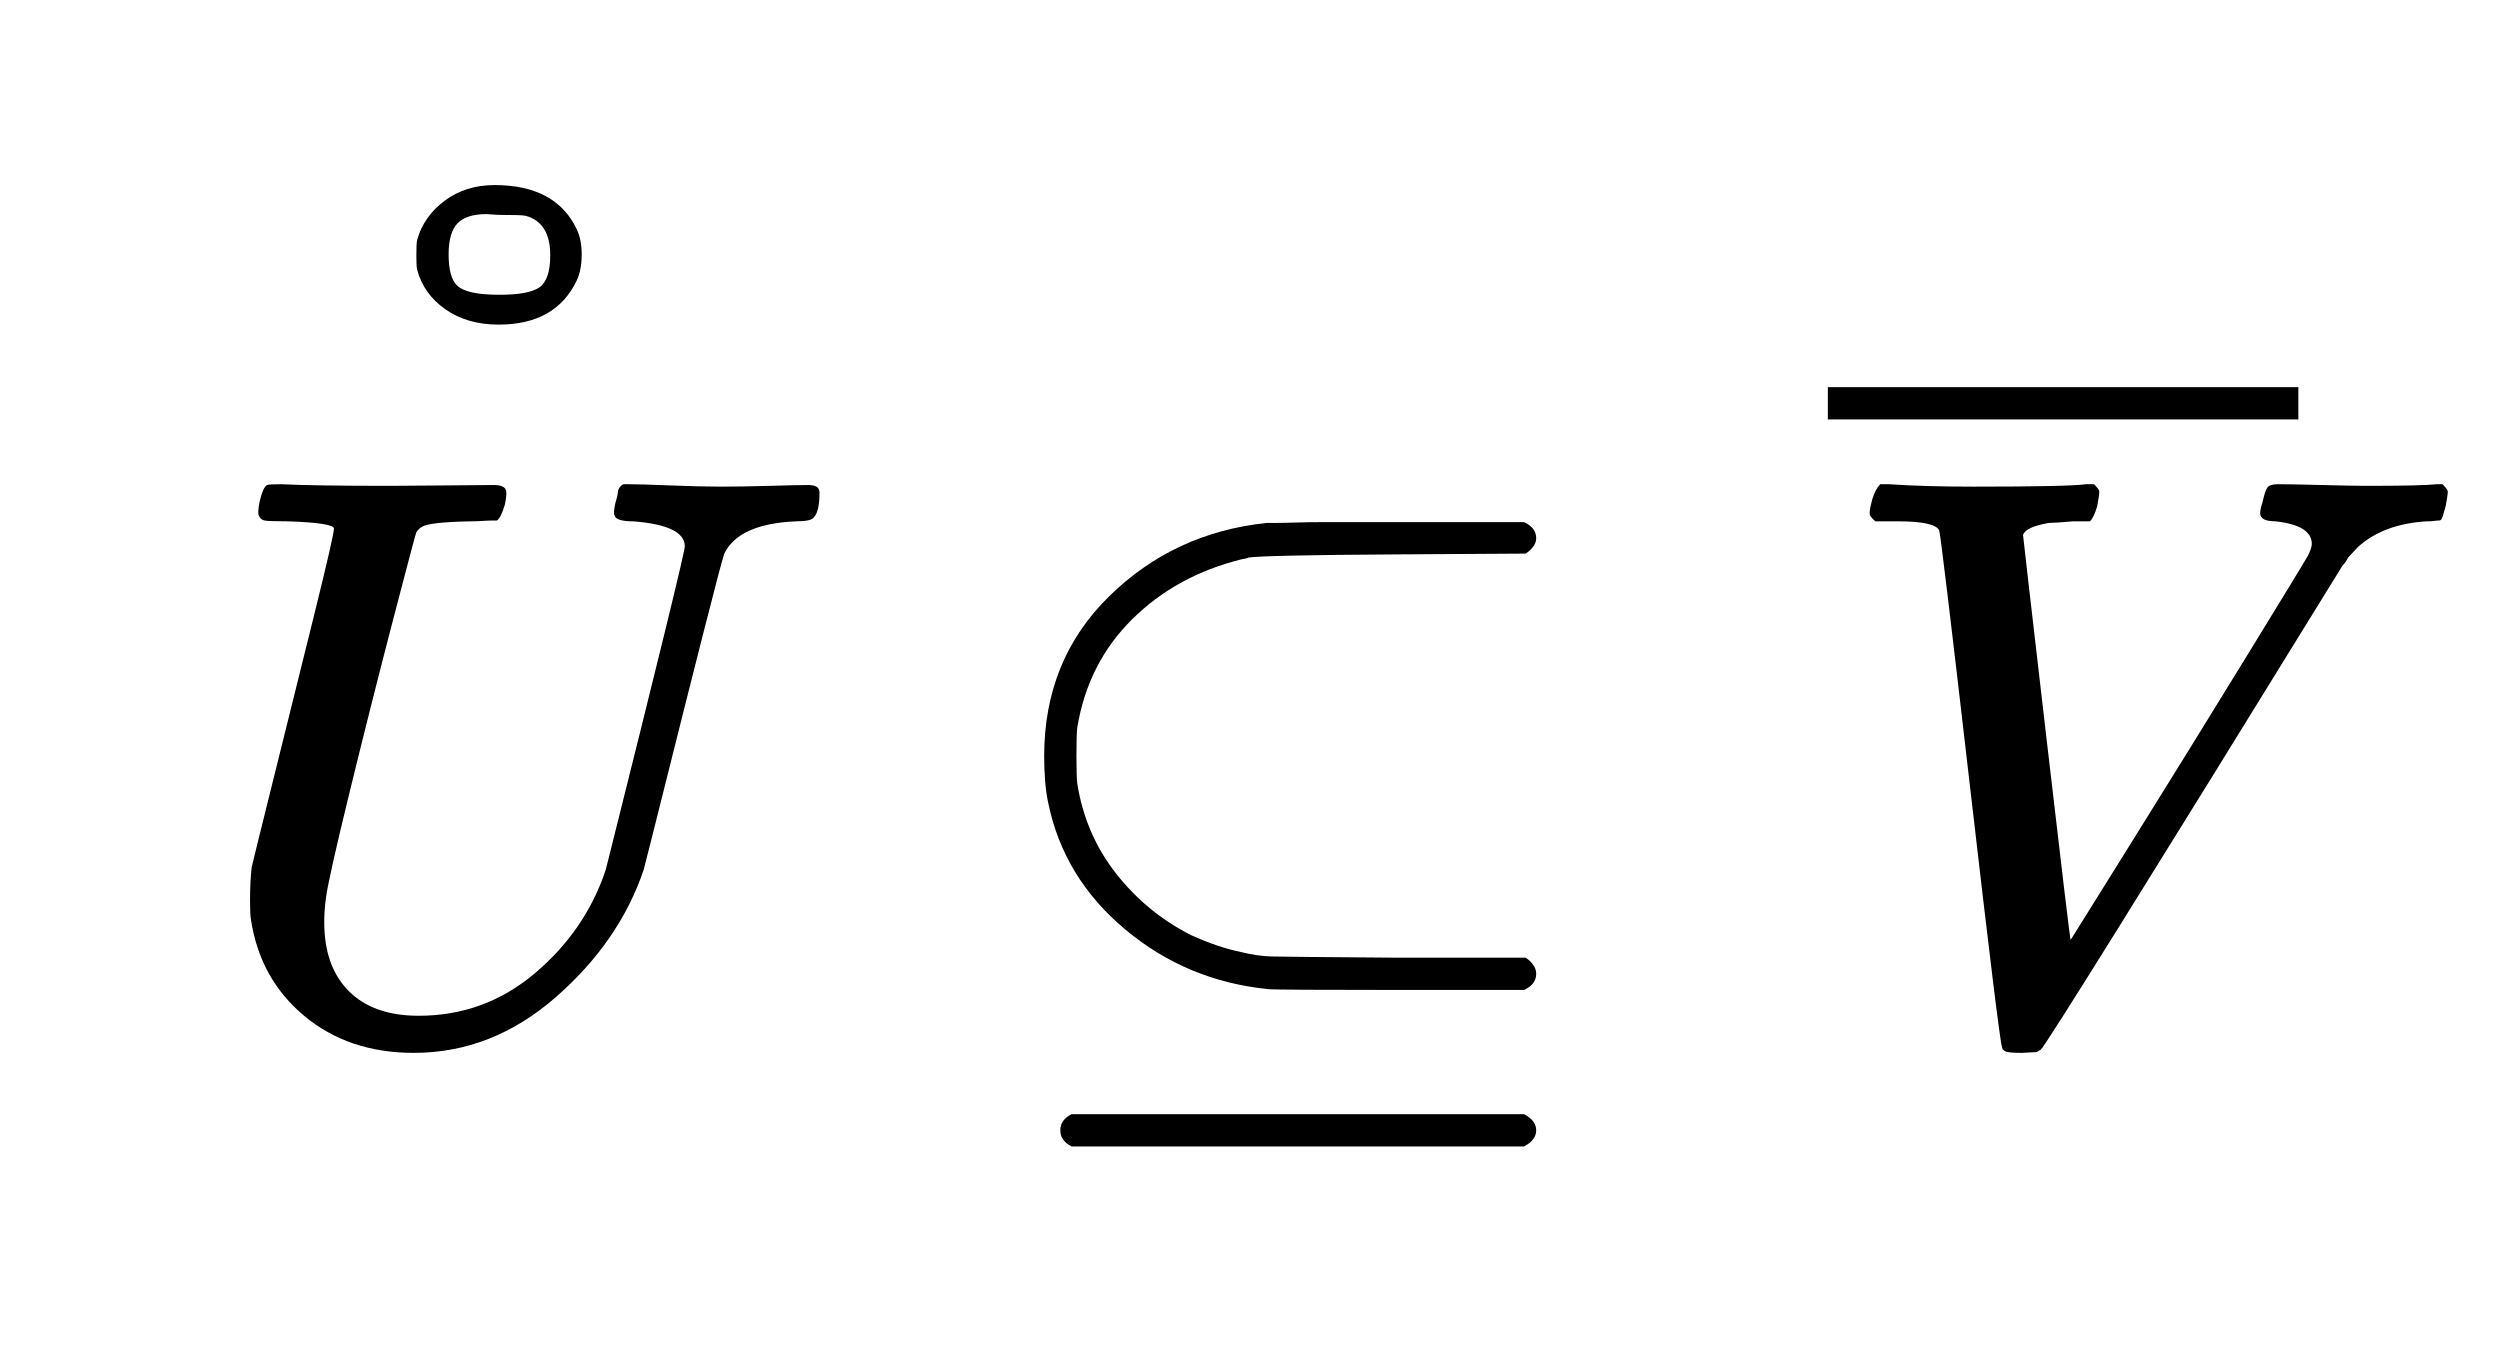
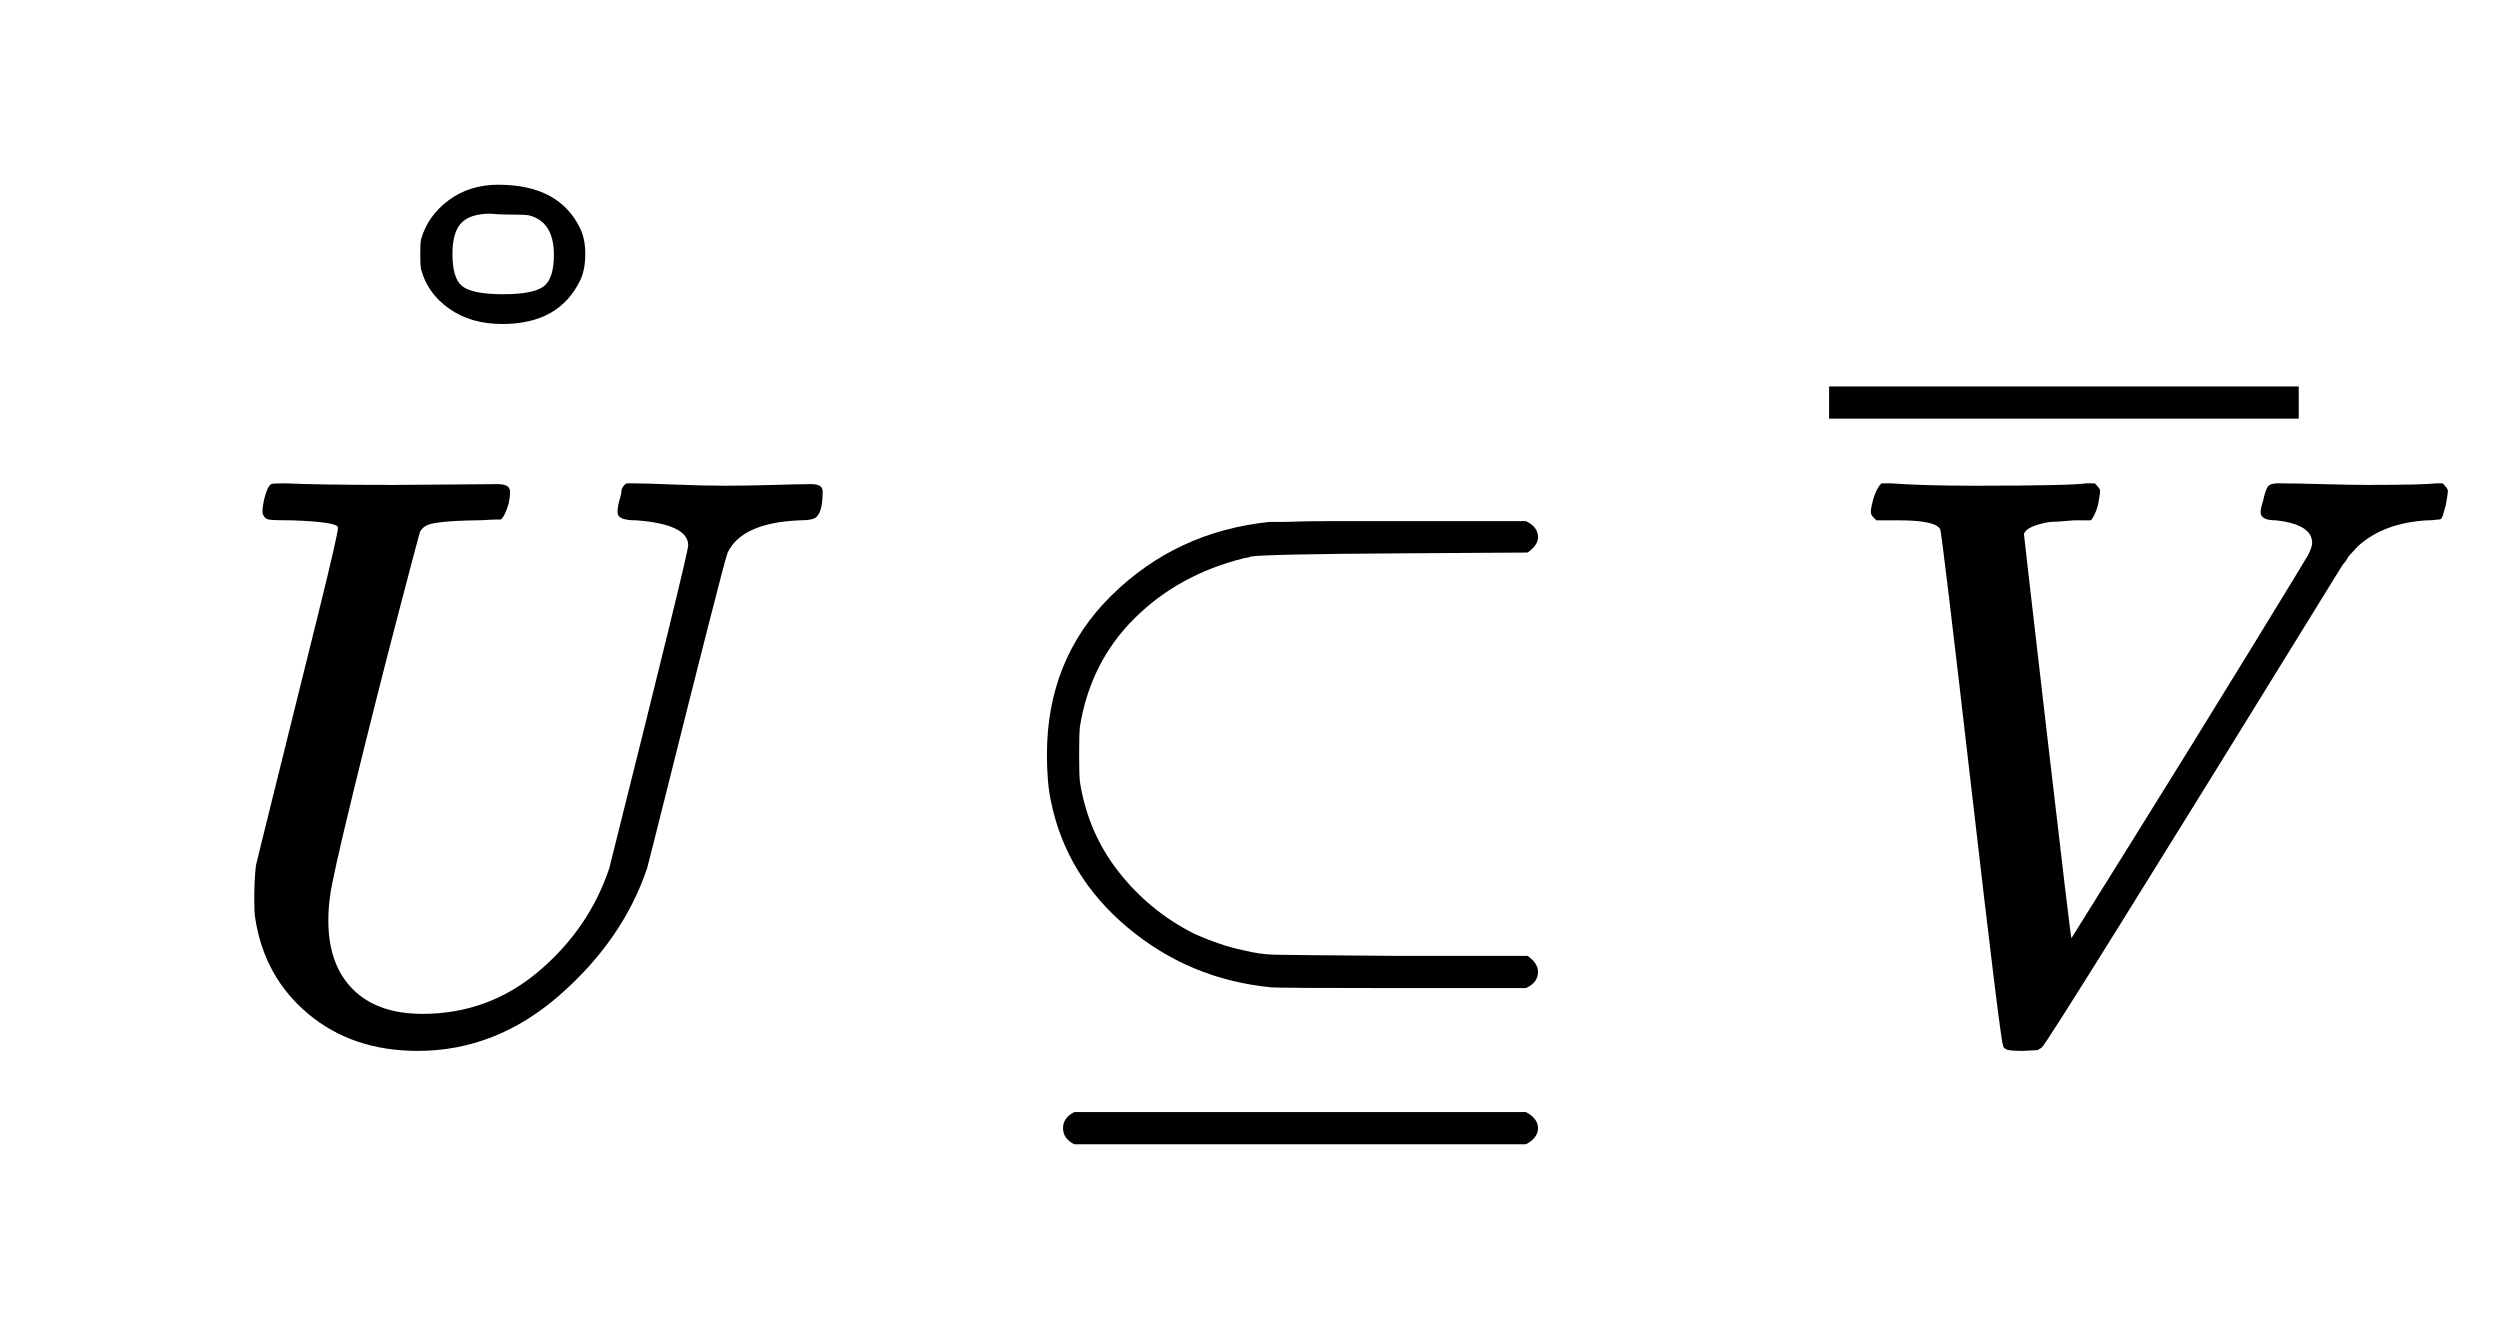
- <svg xmlns="http://www.w3.org/2000/svg" viewBox="0 0 123.978 66.772" width="123.978" height="66.772">
-   <path d="M16.08 45.733 Q16.08 47.933 17.3 49.153 Q18.52 50.373 20.76 50.373 Q24.04 50.373 26.54 48.253 Q29.04 46.133 30.04 43.133 Q33.96 27.493 33.96 27.093 Q33.96 26.053 31.4 25.853 Q30.56 25.853 30.48 25.573 Q30.4 25.453 30.52 24.933 Q30.56 24.813 30.6 24.653 Q30.64 24.493 30.64 24.413 Q30.64 24.333 30.68 24.253 Q30.72 24.173 30.76 24.133 Q30.8 24.093 30.84 24.053 Q30.88 24.013 30.96 24.013 Q31.04 24.013 31.16 24.013 Q31.76 24.013 33.24 24.073 Q34.72 24.133 35.8 24.133 Q36.84 24.133 38.2 24.093 Q39.56 24.053 40.08 24.053 Q40.64 24.053 40.64 24.413 Q40.64 25.373 40.36 25.653 Q40.24 25.853 39.48 25.853 Q36.64 25.973 35.92 27.453 Q35.8 27.773 34.9 31.313 Q34 34.853 33.04 38.693 Q32.08 42.533 31.92 43.133 Q30.72 46.693 27.56 49.453 Q24.4 52.213 20.52 52.213 Q17.28 52.213 15.08 50.373 Q12.88 48.533 12.44 45.573 Q12.4 45.333 12.4 44.653 Q12.4 43.733 12.48 43.013 Q12.56 42.653 13.58 38.553 Q14.6 34.453 15.58 30.493 Q16.56 26.533 16.56 26.213 Q16.56 25.933 14.28 25.853 Q13.32 25.853 13.12 25.813 Q12.92 25.773 12.84 25.573 Q12.76 25.453 12.88 24.853 Q13.04 24.173 13.24 24.053 Q13.32 24.013 13.92 24.013 Q15.56 24.093 19.36 24.093 Q20.32 24.093 22.02 24.073 Q23.72 24.053 24.48 24.053 Q25 24.053 25.08 24.293 Q25.16 24.413 25.04 25.013 Q24.84 25.693 24.64 25.813 L24.44 25.813 Q24.24 25.813 23.94 25.833 Q23.64 25.853 23.36 25.853 Q21.24 25.893 20.92 26.133 Q20.76 26.213 20.64 26.413 Q20.6 26.493 19.52 30.633 Q18.44 34.773 17.34 39.273 Q16.24 43.773 16.16 44.573 Q16.08 45.133 16.08 45.733 L16.08 45.733 Z" fill="rgba(0,0,0,1)" fill-rule="evenodd" stroke="none" />
-   <path d="M20.687 11.898 Q21.007 10.738 22.047 9.958 Q23.087 9.178 24.527 9.178 Q27.567 9.178 28.607 11.378 Q28.847 11.898 28.847 12.618 Q28.847 13.378 28.607 13.898 Q27.567 16.098 24.727 16.098 Q23.167 16.098 22.087 15.338 Q21.007 14.578 20.687 13.378 Q20.647 13.218 20.647 12.658 Q20.647 12.058 20.687 11.898 L20.687 11.898 Z M24.767 14.618 Q26.247 14.618 26.767 14.238 Q27.287 13.858 27.287 12.658 Q27.287 11.018 26.047 10.698 Q25.847 10.658 24.887 10.658 Q24.687 10.658 24.427 10.638 Q24.167 10.618 24.127 10.618 Q23.127 10.618 22.687 11.078 Q22.247 11.538 22.247 12.618 Q22.247 13.778 22.687 14.178 Q23.167 14.618 24.767 14.618 L24.767 14.618 Z" fill="rgba(0,0,0,1)" fill-rule="evenodd" stroke="none" />
-   <path d="M51.782 37.493 Q51.782 32.733 55.002 29.573 Q58.222 26.413 62.822 25.933 Q62.862 25.933 63.242 25.933 Q63.622 25.933 64.242 25.913 Q64.862 25.893 65.642 25.893 Q66.422 25.893 67.422 25.893 Q68.422 25.893 69.382 25.893 L75.582 25.893 Q76.182 26.173 76.182 26.693 Q76.182 27.093 75.662 27.453 L69.302 27.493 Q62.582 27.533 61.902 27.653 Q61.862 27.693 61.582 27.733 Q58.342 28.533 56.142 30.713 Q53.942 32.893 53.422 36.093 Q53.382 36.413 53.382 37.493 Q53.382 38.533 53.422 38.853 Q53.822 41.373 55.342 43.313 Q56.862 45.253 59.062 46.373 Q60.382 46.973 61.542 47.213 Q62.342 47.413 63.062 47.433 Q63.782 47.453 69.302 47.493 L75.662 47.493 Q76.182 47.853 76.182 48.293 Q76.182 48.813 75.582 49.093 L69.462 49.093 Q63.182 49.093 62.902 49.053 Q58.862 48.653 55.802 46.093 Q52.742 43.533 51.982 39.813 Q51.782 38.893 51.782 37.493 L51.782 37.493 Z M52.582 56.053 Q52.582 55.533 53.142 55.253 L75.582 55.253 Q76.182 55.573 76.182 56.053 Q76.182 56.533 75.582 56.853 L53.142 56.853 Q52.582 56.573 52.582 56.053 L52.582 56.053 Z" fill="rgba(0,0,0,1)" fill-rule="evenodd" stroke="none" />
-   <path d="M112.965 24.013 Q113.645 24.013 115.145 24.053 Q116.645 24.093 117.365 24.093 Q120.125 24.093 120.845 24.013 L121.125 24.013 Q121.365 24.253 121.385 24.353 Q121.405 24.453 121.285 25.093 Q121.245 25.213 121.205 25.373 Q121.165 25.533 121.145 25.593 Q121.125 25.653 121.085 25.733 Q121.045 25.813 120.945 25.813 Q120.845 25.813 120.725 25.833 Q120.605 25.853 120.365 25.853 Q118.205 25.973 116.925 27.133 Q116.845 27.213 116.665 27.413 Q116.485 27.613 116.445 27.653 Q116.325 27.893 116.165 28.053 Q101.445 51.933 101.205 52.053 L101.005 52.173 L100.285 52.213 Q99.565 52.213 99.445 52.133 Q99.285 52.053 99.285 51.933 Q99.165 51.733 97.705 39.093 Q96.245 26.453 96.165 26.293 Q95.925 25.853 94.125 25.853 L93.685 25.853 L93.005 25.853 Q92.765 25.653 92.725 25.513 Q92.685 25.373 92.845 24.773 Q93.005 24.253 93.245 24.013 L93.685 24.013 Q95.365 24.133 97.885 24.133 Q102.605 24.133 103.445 24.013 L103.845 24.013 Q104.085 24.253 104.105 24.353 Q104.125 24.453 104.005 25.093 Q103.845 25.653 103.645 25.853 L102.805 25.853 Q101.925 25.933 101.605 25.933 Q100.445 26.133 100.325 26.533 Q100.325 26.613 101.485 36.593 Q102.645 46.573 102.685 46.613 L105.605 41.933 Q108.525 37.253 111.445 32.493 Q114.365 27.733 114.445 27.573 Q114.645 27.173 114.645 26.973 Q114.645 26.053 112.845 25.853 Q112.085 25.853 112.085 25.453 Q112.085 25.253 112.205 24.893 Q112.325 24.333 112.445 24.173 Q112.565 24.013 112.965 24.013 L112.965 24.013 Z" fill="rgba(0,0,0,1)" fill-rule="evenodd" stroke="none" />
-   <rect x="90.645" y="19.2" width="23.333" height="1.6" fill="rgba(0,0,0,1)" />
+ <svg xmlns="http://www.w3.org/2000/svg" viewBox="0 0 124.211 66.772" width="124.211" height="66.772">
+   <path d="M16.313 45.733 Q16.313 47.933 17.533 49.153 Q18.753 50.373 20.993 50.373 Q24.273 50.373 26.773 48.253 Q29.273 46.133 30.273 43.133 Q34.193 27.493 34.193 27.093 Q34.193 26.053 31.633 25.853 Q30.793 25.853 30.713 25.573 Q30.633 25.453 30.753 24.933 Q30.793 24.813 30.833 24.653 Q30.873 24.493 30.873 24.413 Q30.873 24.333 30.913 24.253 Q30.953 24.173 30.993 24.133 Q31.033 24.093 31.073 24.053 Q31.113 24.013 31.193 24.013 Q31.273 24.013 31.393 24.013 Q31.993 24.013 33.473 24.073 Q34.953 24.133 36.033 24.133 Q37.073 24.133 38.433 24.093 Q39.793 24.053 40.313 24.053 Q40.873 24.053 40.873 24.413 Q40.873 25.373 40.593 25.653 Q40.473 25.853 39.713 25.853 Q36.873 25.973 36.153 27.453 Q36.033 27.773 35.133 31.313 Q34.233 34.853 33.273 38.693 Q32.313 42.533 32.153 43.133 Q30.953 46.693 27.793 49.453 Q24.633 52.213 20.753 52.213 Q17.513 52.213 15.313 50.373 Q13.113 48.533 12.673 45.573 Q12.633 45.333 12.633 44.653 Q12.633 43.733 12.713 43.013 Q12.793 42.653 13.813 38.553 Q14.833 34.453 15.813 30.493 Q16.793 26.533 16.793 26.213 Q16.793 25.933 14.513 25.853 Q13.553 25.853 13.353 25.813 Q13.153 25.773 13.073 25.573 Q12.993 25.453 13.113 24.853 Q13.273 24.173 13.473 24.053 Q13.553 24.013 14.153 24.013 Q15.793 24.093 19.593 24.093 Q20.553 24.093 22.253 24.073 Q23.953 24.053 24.713 24.053 Q25.233 24.053 25.313 24.293 Q25.393 24.413 25.273 25.013 Q25.073 25.693 24.873 25.813 L24.673 25.813 Q24.473 25.813 24.173 25.833 Q23.873 25.853 23.593 25.853 Q21.473 25.893 21.153 26.133 Q20.993 26.213 20.873 26.413 Q20.833 26.493 19.753 30.633 Q18.673 34.773 17.573 39.273 Q16.473 43.773 16.393 44.573 Q16.313 45.133 16.313 45.733 L16.313 45.733 Z" fill="rgba(0,0,0,1)" fill-rule="evenodd" stroke="none" />
+   <path d="M20.92 11.898 Q21.24 10.738 22.28 9.958 Q23.32 9.178 24.76 9.178 Q27.8 9.178 28.84 11.378 Q29.08 11.898 29.08 12.618 Q29.08 13.378 28.84 13.898 Q27.8 16.098 24.96 16.098 Q23.4 16.098 22.32 15.338 Q21.24 14.578 20.92 13.378 Q20.88 13.218 20.88 12.658 Q20.88 12.058 20.92 11.898 L20.92 11.898 Z M25 14.618 Q26.48 14.618 27 14.238 Q27.52 13.858 27.52 12.658 Q27.52 11.018 26.28 10.698 Q26.08 10.658 25.12 10.658 Q24.92 10.658 24.66 10.638 Q24.4 10.618 24.36 10.618 Q23.36 10.618 22.92 11.078 Q22.48 11.538 22.48 12.618 Q22.48 13.778 22.92 14.178 Q23.4 14.618 25 14.618 L25 14.618 Z" fill="rgba(0,0,0,1)" fill-rule="evenodd" stroke="none" />
+   <path d="M52.016 37.493 Q52.016 32.733 55.236 29.573 Q58.456 26.413 63.056 25.933 Q63.096 25.933 63.476 25.933 Q63.856 25.933 64.476 25.913 Q65.096 25.893 65.876 25.893 Q66.656 25.893 67.656 25.893 Q68.656 25.893 69.616 25.893 L75.816 25.893 Q76.416 26.173 76.416 26.693 Q76.416 27.093 75.896 27.453 L69.536 27.493 Q62.816 27.533 62.136 27.653 Q62.096 27.693 61.816 27.733 Q58.576 28.533 56.376 30.713 Q54.176 32.893 53.656 36.093 Q53.616 36.413 53.616 37.493 Q53.616 38.533 53.656 38.853 Q54.056 41.373 55.576 43.313 Q57.096 45.253 59.296 46.373 Q60.616 46.973 61.776 47.213 Q62.576 47.413 63.296 47.433 Q64.016 47.453 69.536 47.493 L75.896 47.493 Q76.416 47.853 76.416 48.293 Q76.416 48.813 75.816 49.093 L69.696 49.093 Q63.416 49.093 63.136 49.053 Q59.096 48.653 56.036 46.093 Q52.976 43.533 52.216 39.813 Q52.016 38.893 52.016 37.493 L52.016 37.493 Z M52.816 56.053 Q52.816 55.533 53.376 55.253 L75.816 55.253 Q76.416 55.573 76.416 56.053 Q76.416 56.533 75.816 56.853 L53.376 56.853 Q52.816 56.573 52.816 56.053 L52.816 56.053 Z" fill="rgba(0,0,0,1)" fill-rule="evenodd" stroke="none" />
+   <path d="M113.198 24.013 Q113.878 24.013 115.378 24.053 Q116.878 24.093 117.598 24.093 Q120.358 24.093 121.078 24.013 L121.358 24.013 Q121.598 24.253 121.618 24.353 Q121.638 24.453 121.518 25.093 Q121.478 25.213 121.438 25.373 Q121.398 25.533 121.378 25.593 Q121.358 25.653 121.318 25.733 Q121.278 25.813 121.178 25.813 Q121.078 25.813 120.958 25.833 Q120.838 25.853 120.598 25.853 Q118.438 25.973 117.158 27.133 Q117.078 27.213 116.898 27.413 Q116.718 27.613 116.678 27.653 Q116.558 27.893 116.398 28.053 Q101.678 51.933 101.438 52.053 L101.238 52.173 L100.518 52.213 Q99.798 52.213 99.678 52.133 Q99.518 52.053 99.518 51.933 Q99.398 51.733 97.938 39.093 Q96.478 26.453 96.398 26.293 Q96.158 25.853 94.358 25.853 L93.918 25.853 L93.238 25.853 Q92.998 25.653 92.958 25.513 Q92.918 25.373 93.078 24.773 Q93.238 24.253 93.478 24.013 L93.918 24.013 Q95.598 24.133 98.118 24.133 Q102.838 24.133 103.678 24.013 L104.078 24.013 Q104.318 24.253 104.338 24.353 Q104.358 24.453 104.238 25.093 Q104.078 25.653 103.878 25.853 L103.038 25.853 Q102.158 25.933 101.838 25.933 Q100.678 26.133 100.558 26.533 Q100.558 26.613 101.718 36.593 Q102.878 46.573 102.918 46.613 L105.838 41.933 Q108.758 37.253 111.678 32.493 Q114.598 27.733 114.678 27.573 Q114.878 27.173 114.878 26.973 Q114.878 26.053 113.078 25.853 Q112.318 25.853 112.318 25.453 Q112.318 25.253 112.438 24.893 Q112.558 24.333 112.678 24.173 Q112.798 24.013 113.198 24.013 L113.198 24.013 Z" fill="rgba(0,0,0,1)" fill-rule="evenodd" stroke="none" />
+   <rect x="90.878" y="19.2" width="23.333" height="1.6" fill="rgba(0,0,0,1)" />
</svg>
